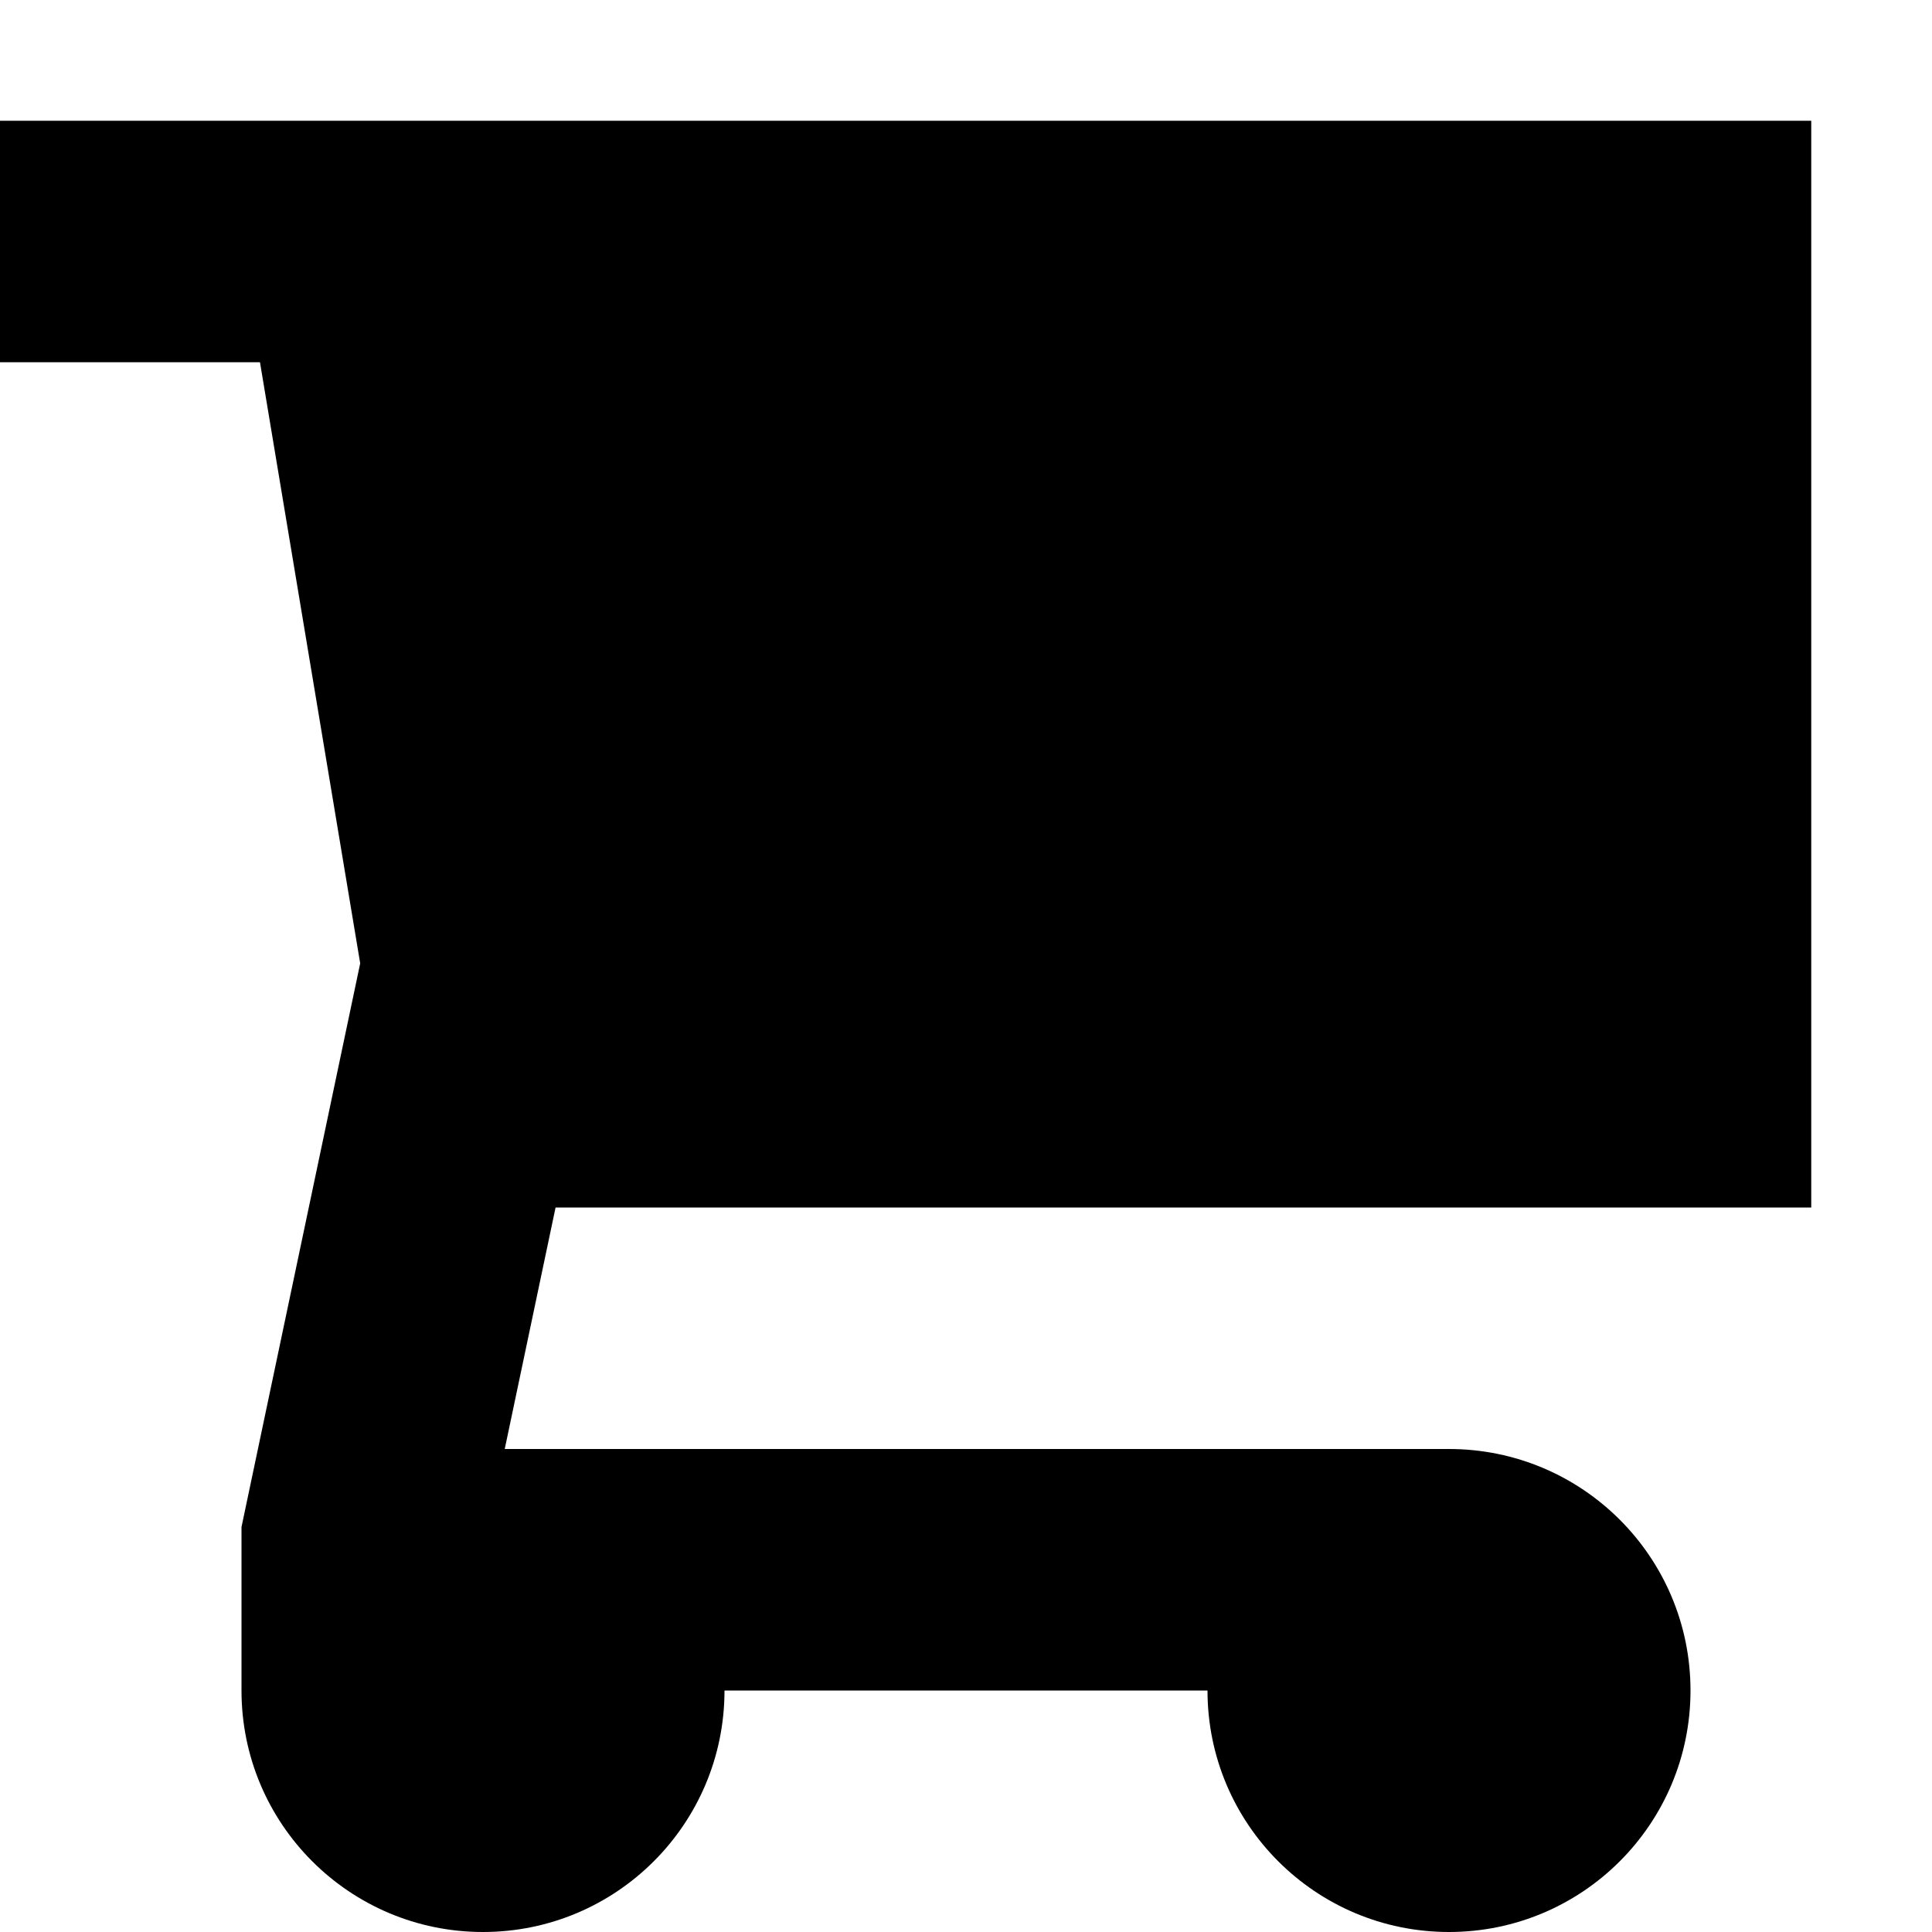
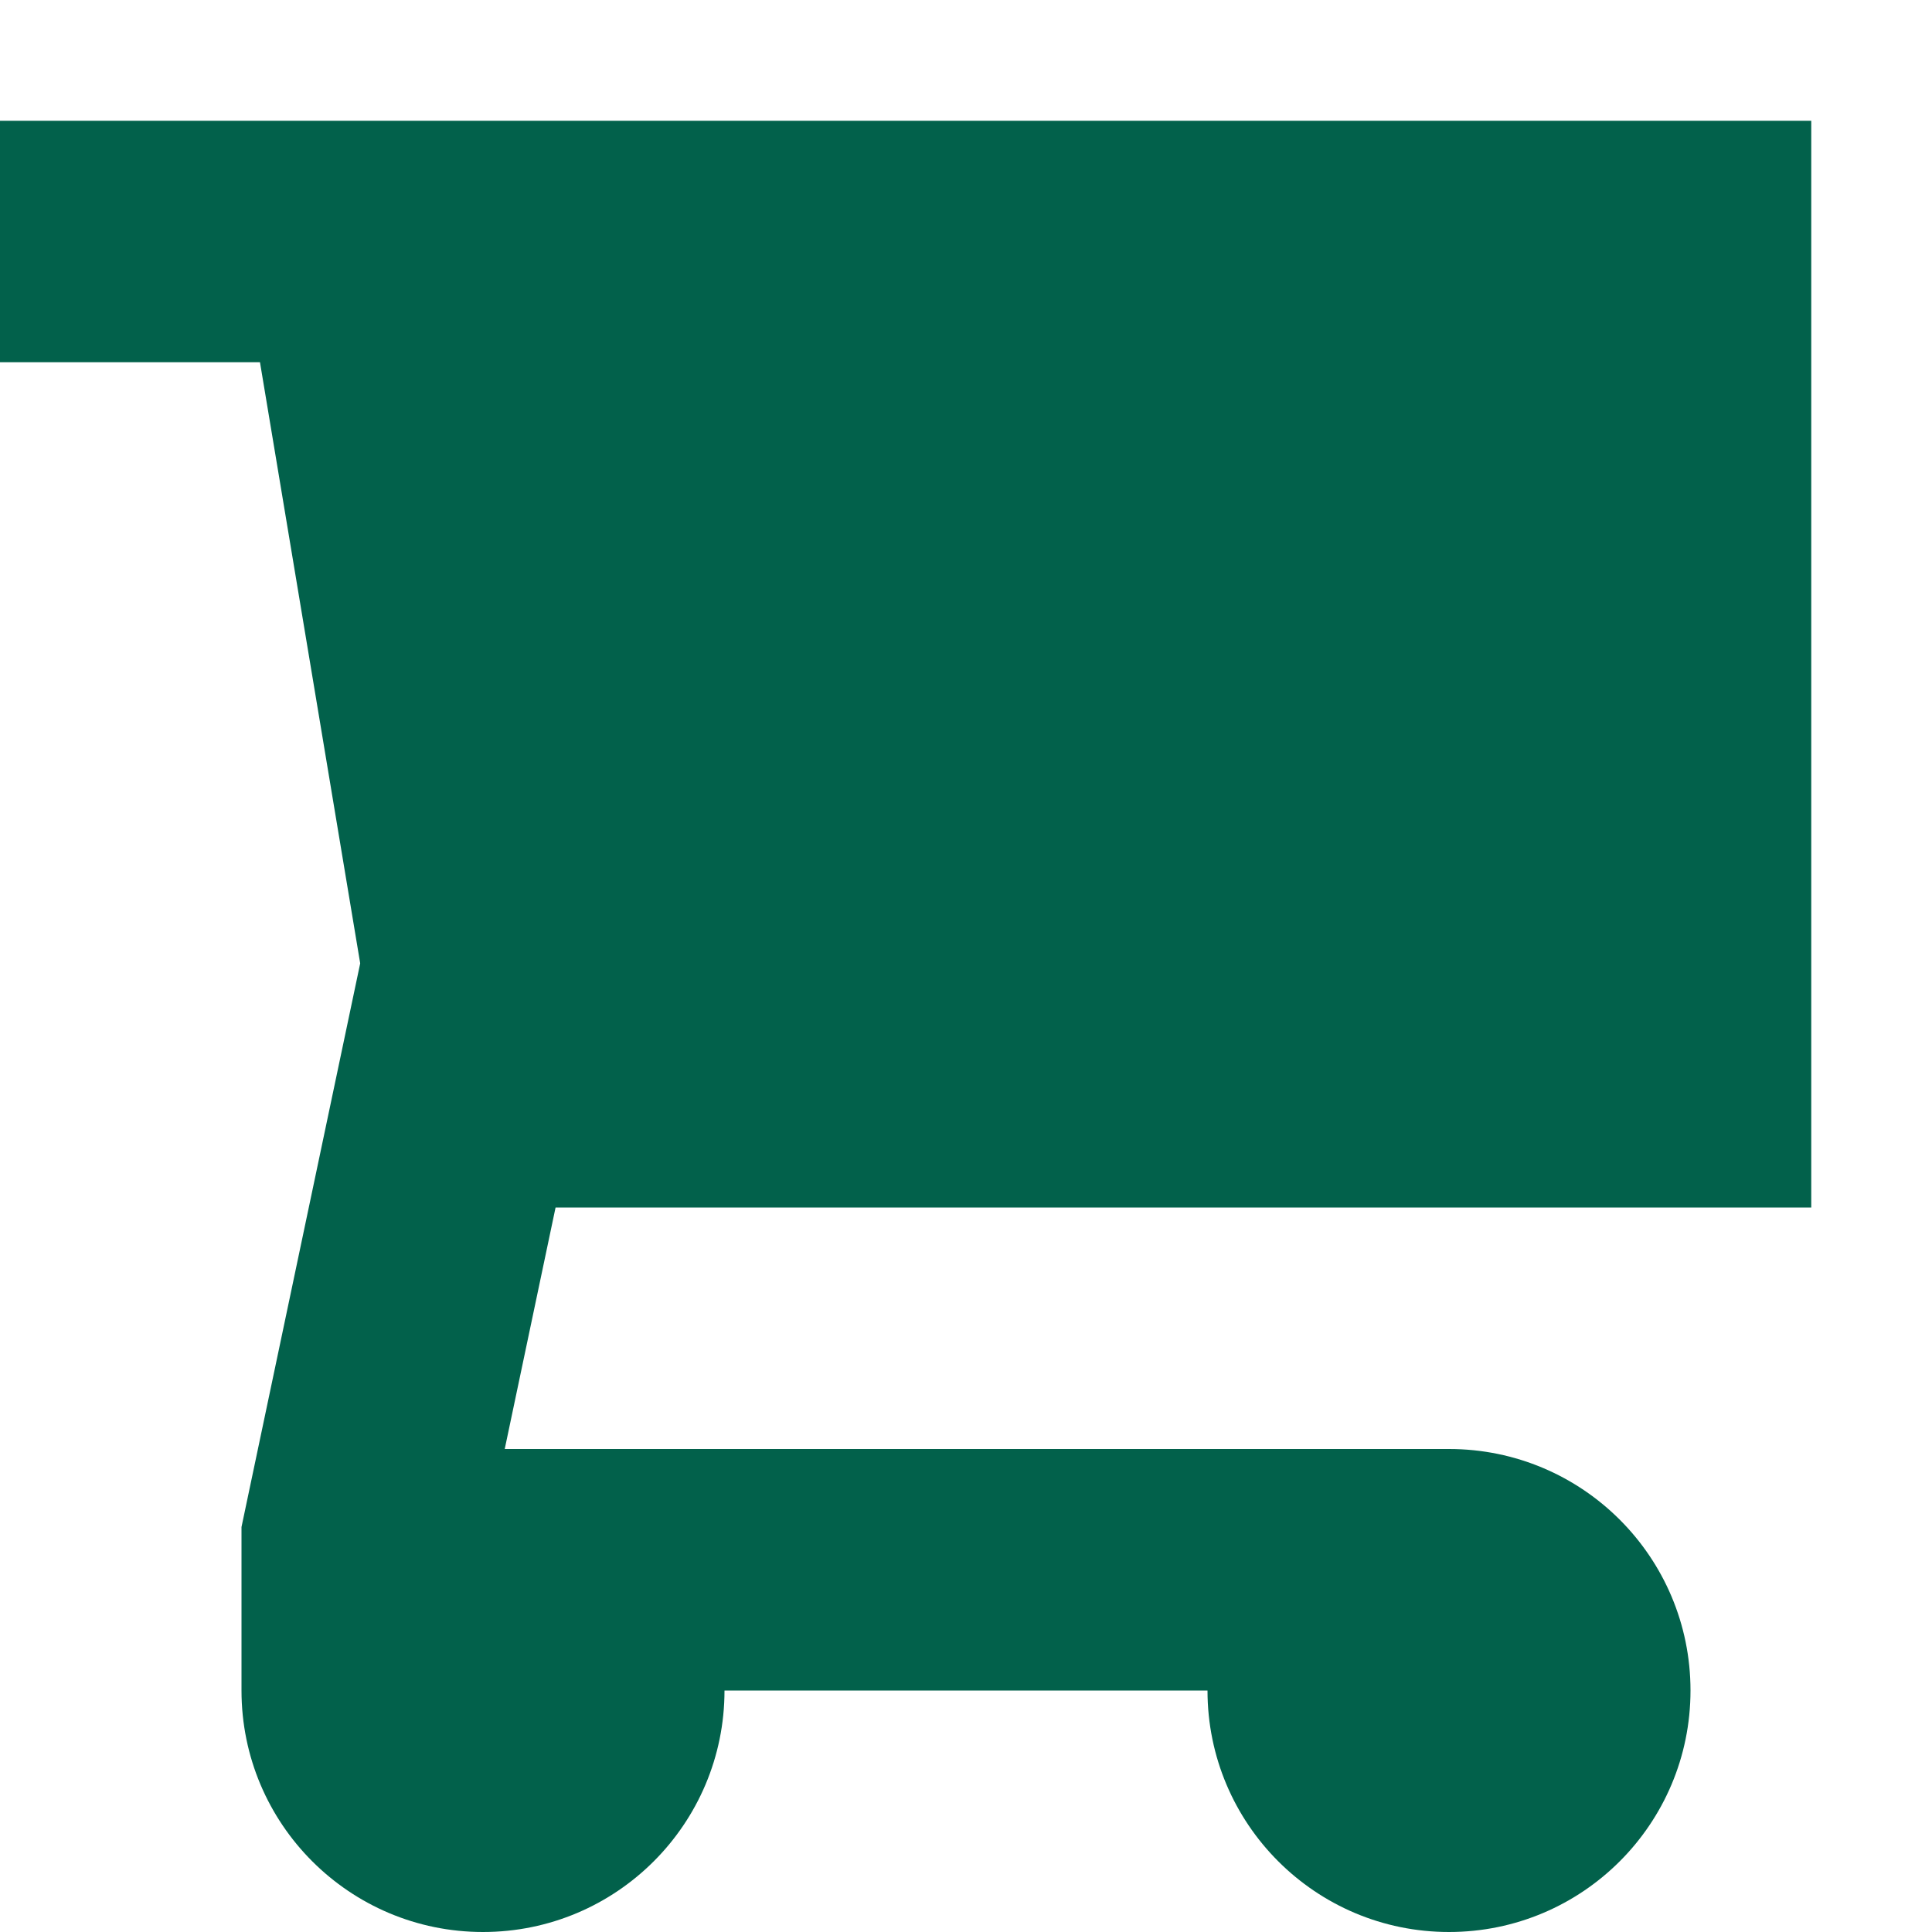
<svg xmlns="http://www.w3.org/2000/svg" viewBox="0 0 16 16" fill="none">
-   <path d="M0 1H15V10H4.601L4.18 12H12C13.105 12 14 12.895 14 14C14 15.105 13.105 16 12 16C10.895 16 10 15.105 10 14H6C6 15.105 5.105 16 4 16C2.895 16 2 15.105 2 14V12.646L2.983 7.978L2.153 3H0V1Z" fill="#000000" />
+   <path d="M0 1H15V10H4.601L4.18 12H12C13.105 12 14 12.895 14 14C14 15.105 13.105 16 12 16C10.895 16 10 15.105 10 14H6C6 15.105 5.105 16 4 16C2.895 16 2 15.105 2 14V12.646L2.983 7.978L2.153 3H0V1Z" fill="#02614b" />
</svg>
